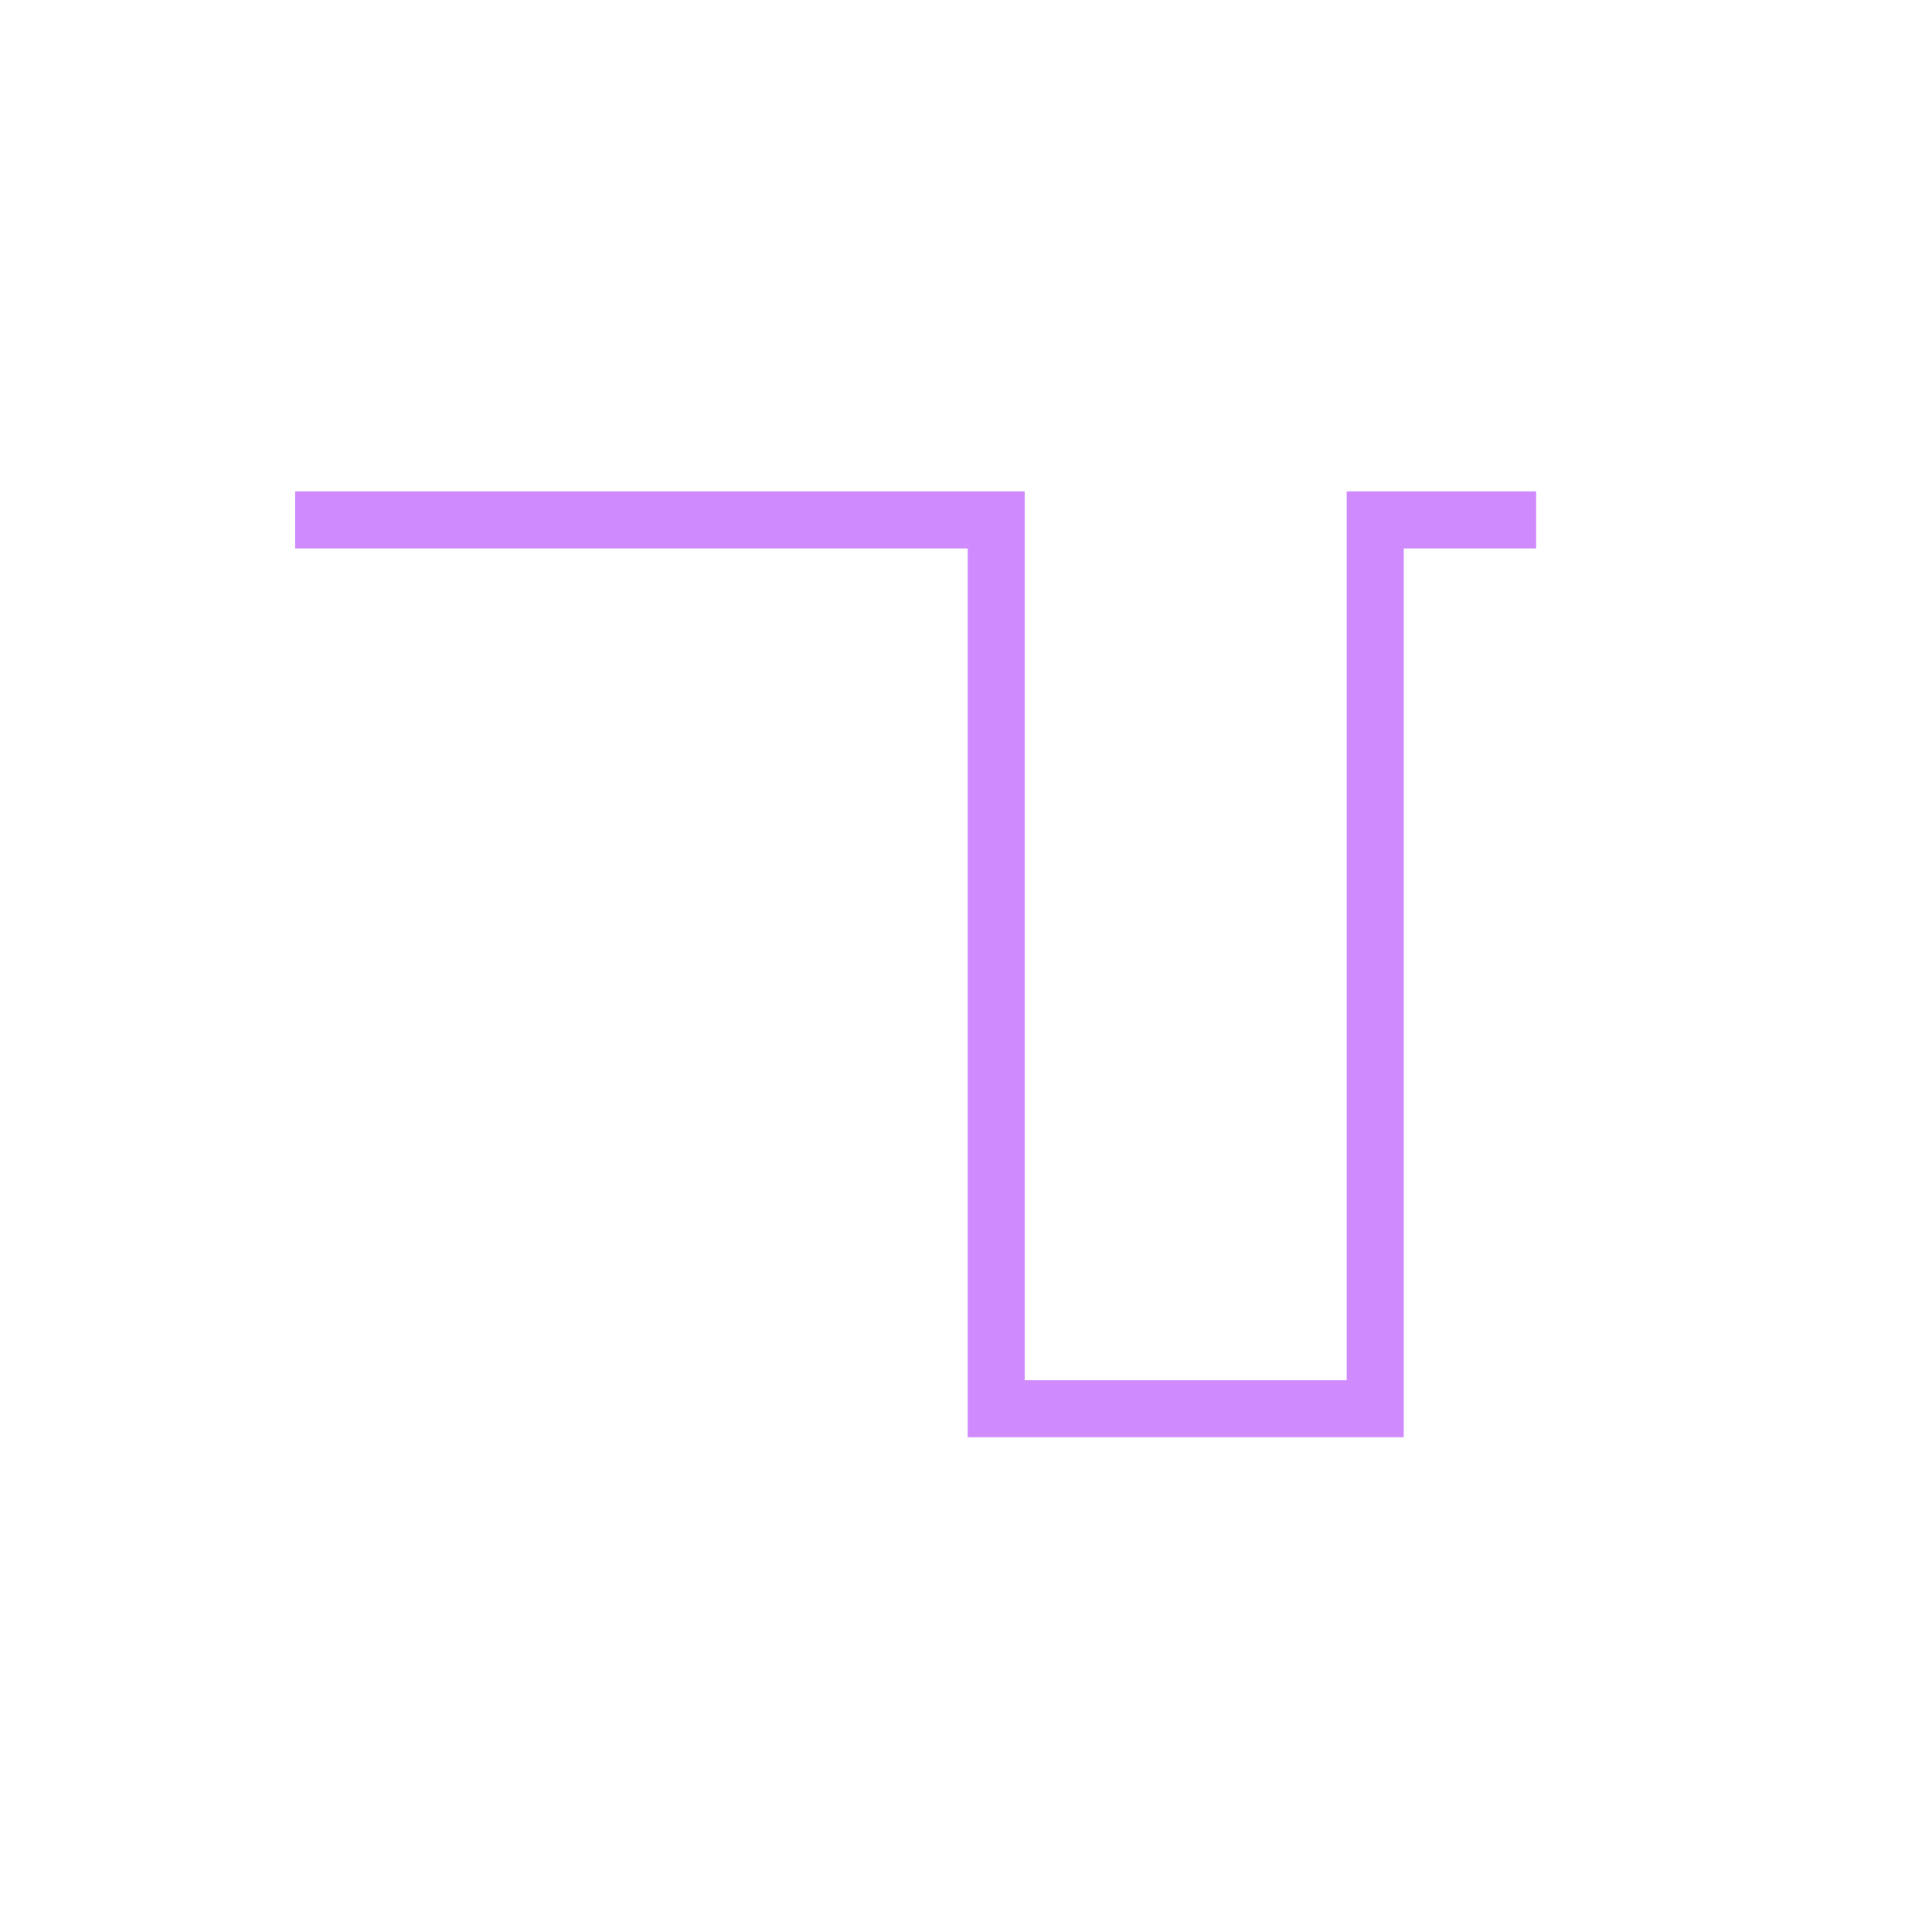
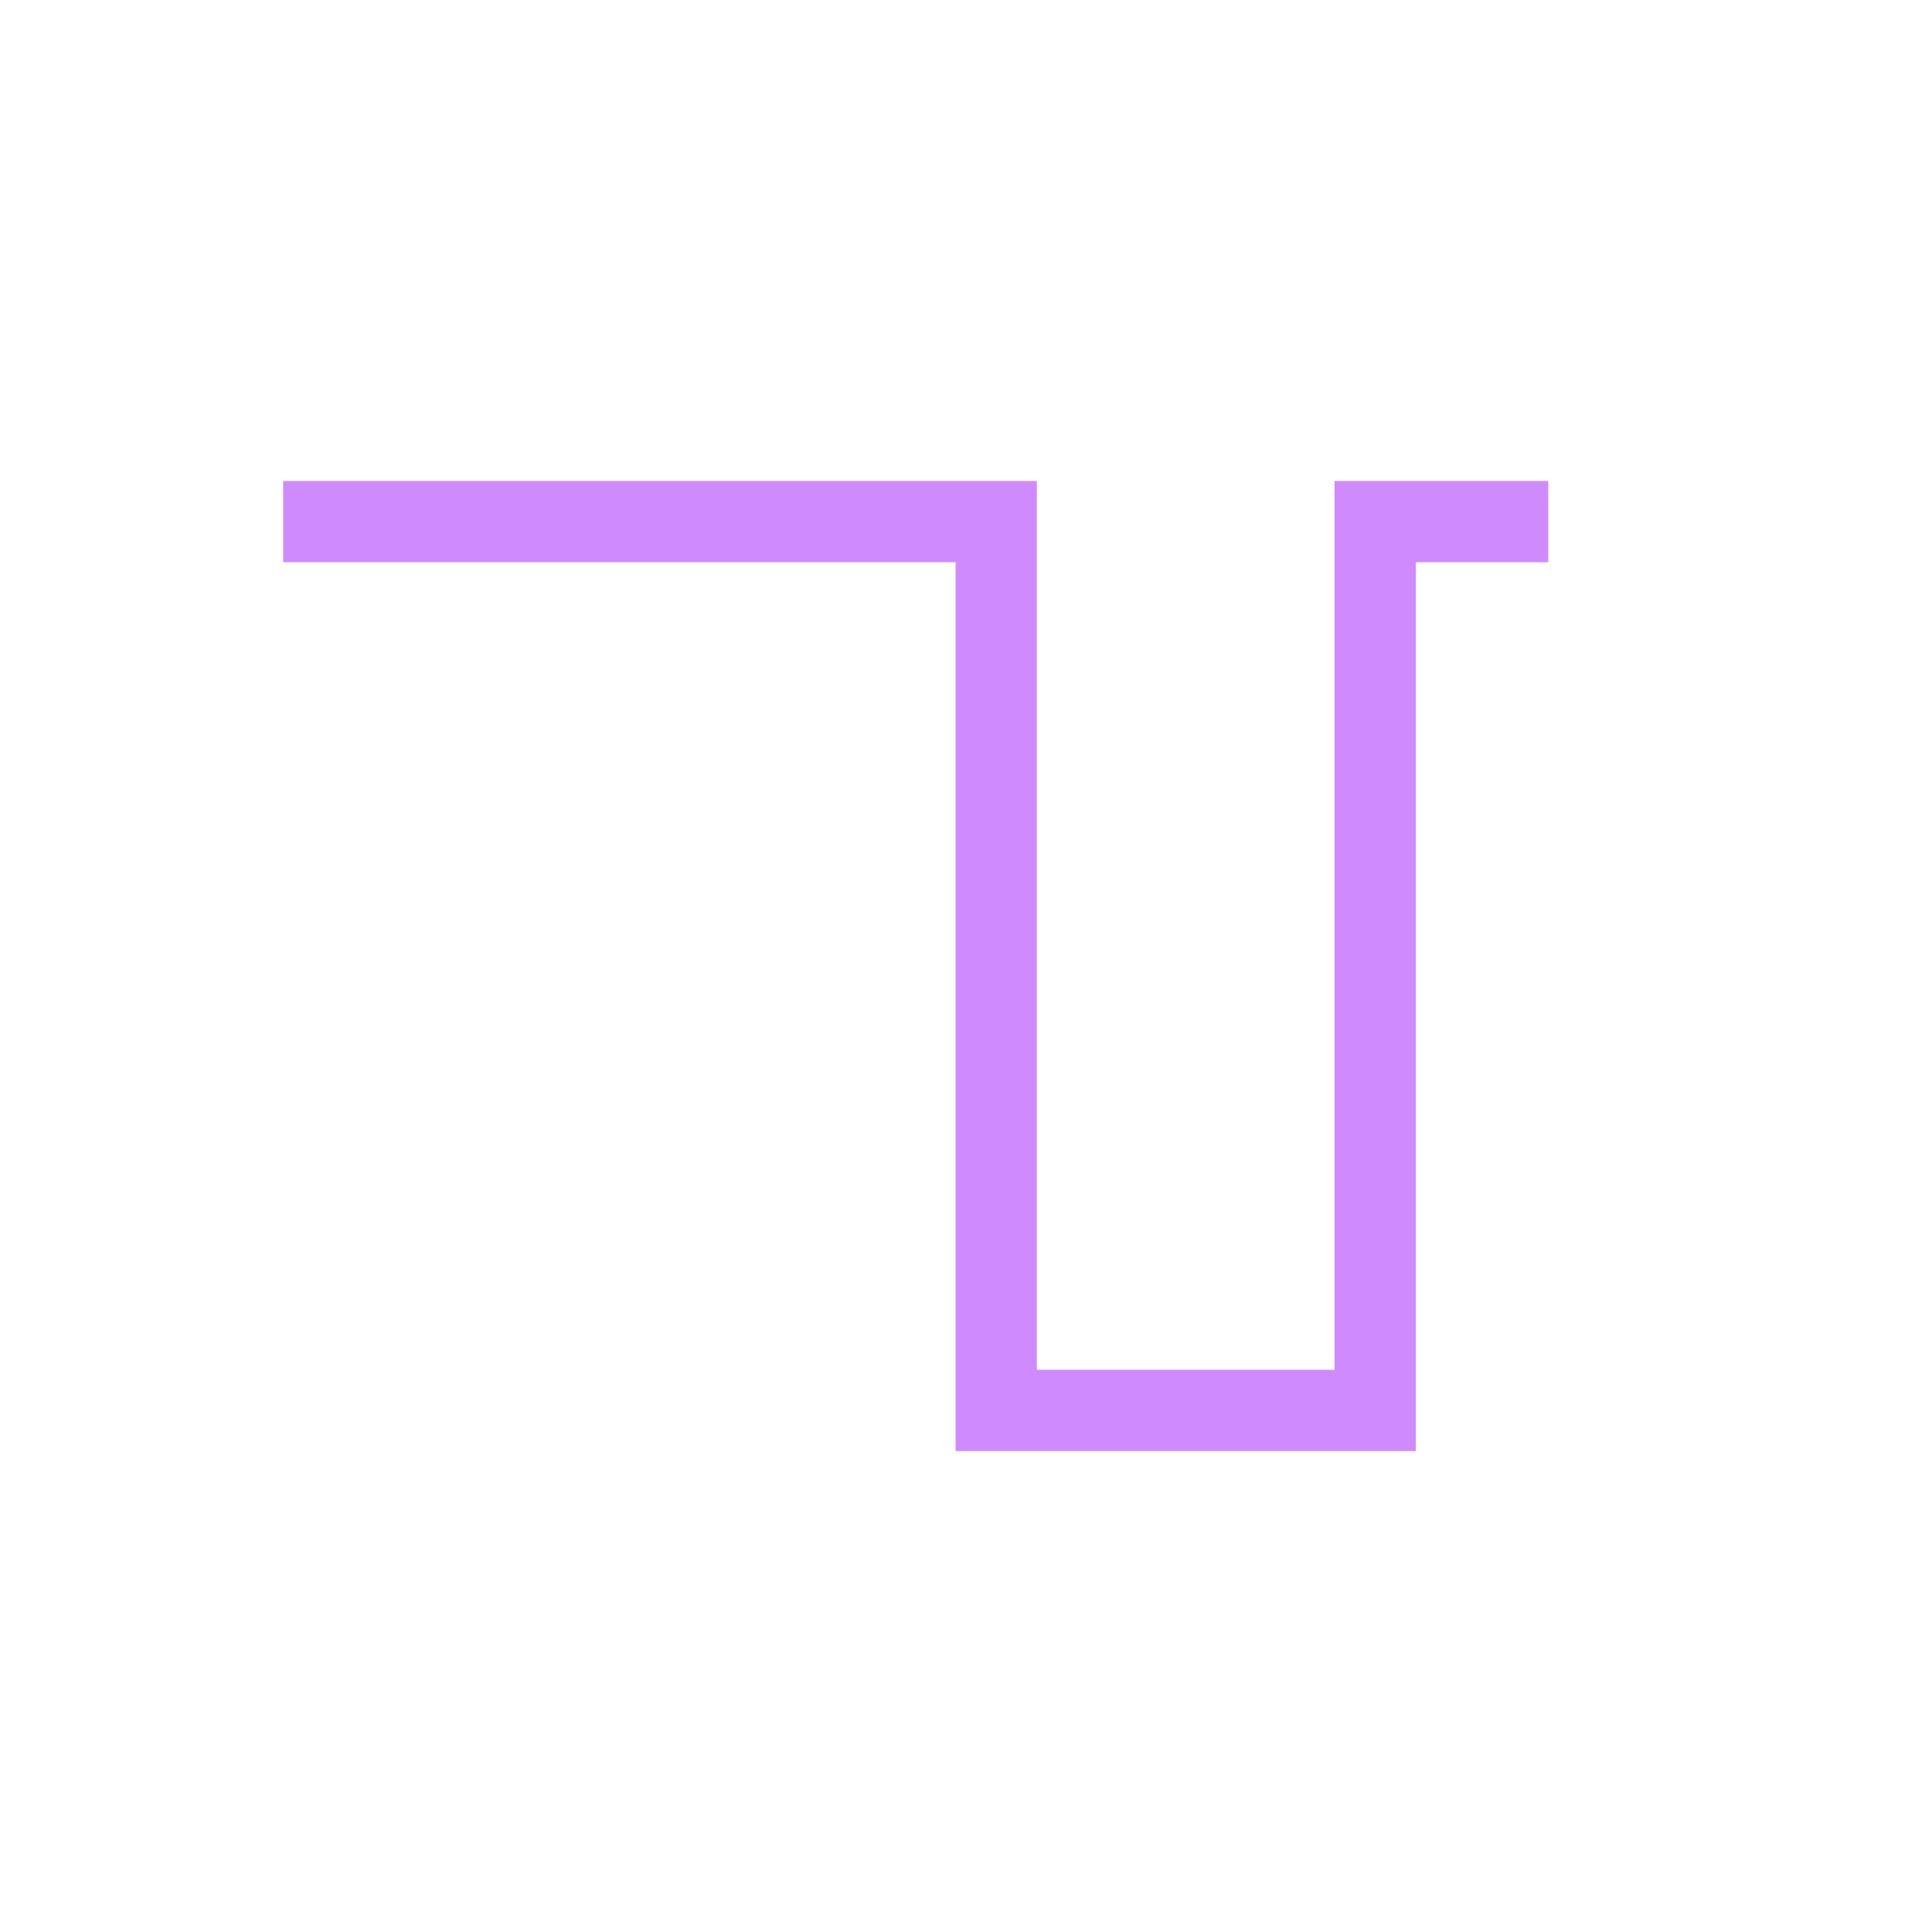
<svg xmlns="http://www.w3.org/2000/svg" version="1.1" x="0px" y="0px" width="24px" height="24px" viewBox="0 0 24 24" enable-background="new 0 0 24 24" xml:space="preserve">
  <g id="cp_x5F_basal_x5F_tbr_x5F_low">
    <path fill="none" d="M0,0h24v24H0V0z" />
-     <polygon fill="#CF8BFE" points="17.438,17.854 12.021,17.854 12.021,6.813 3.667,6.813 3.667,6.104 12.729,6.104 12.729,17.146   16.729,17.146 16.729,6.104 19.083,6.104 19.083,6.813 17.438,6.813  " />
+     <polygon fill="#CF8BFE" points="11.871,18.026 11.871,6.984 3.517,6.984 3.517,5.975 12.88,5.975 12.88,17.016 16.578,17.016    16.578,5.975 19.233,5.975 19.233,6.984 17.588,6.984 17.588,18.026  " />
  </g>
</svg>
